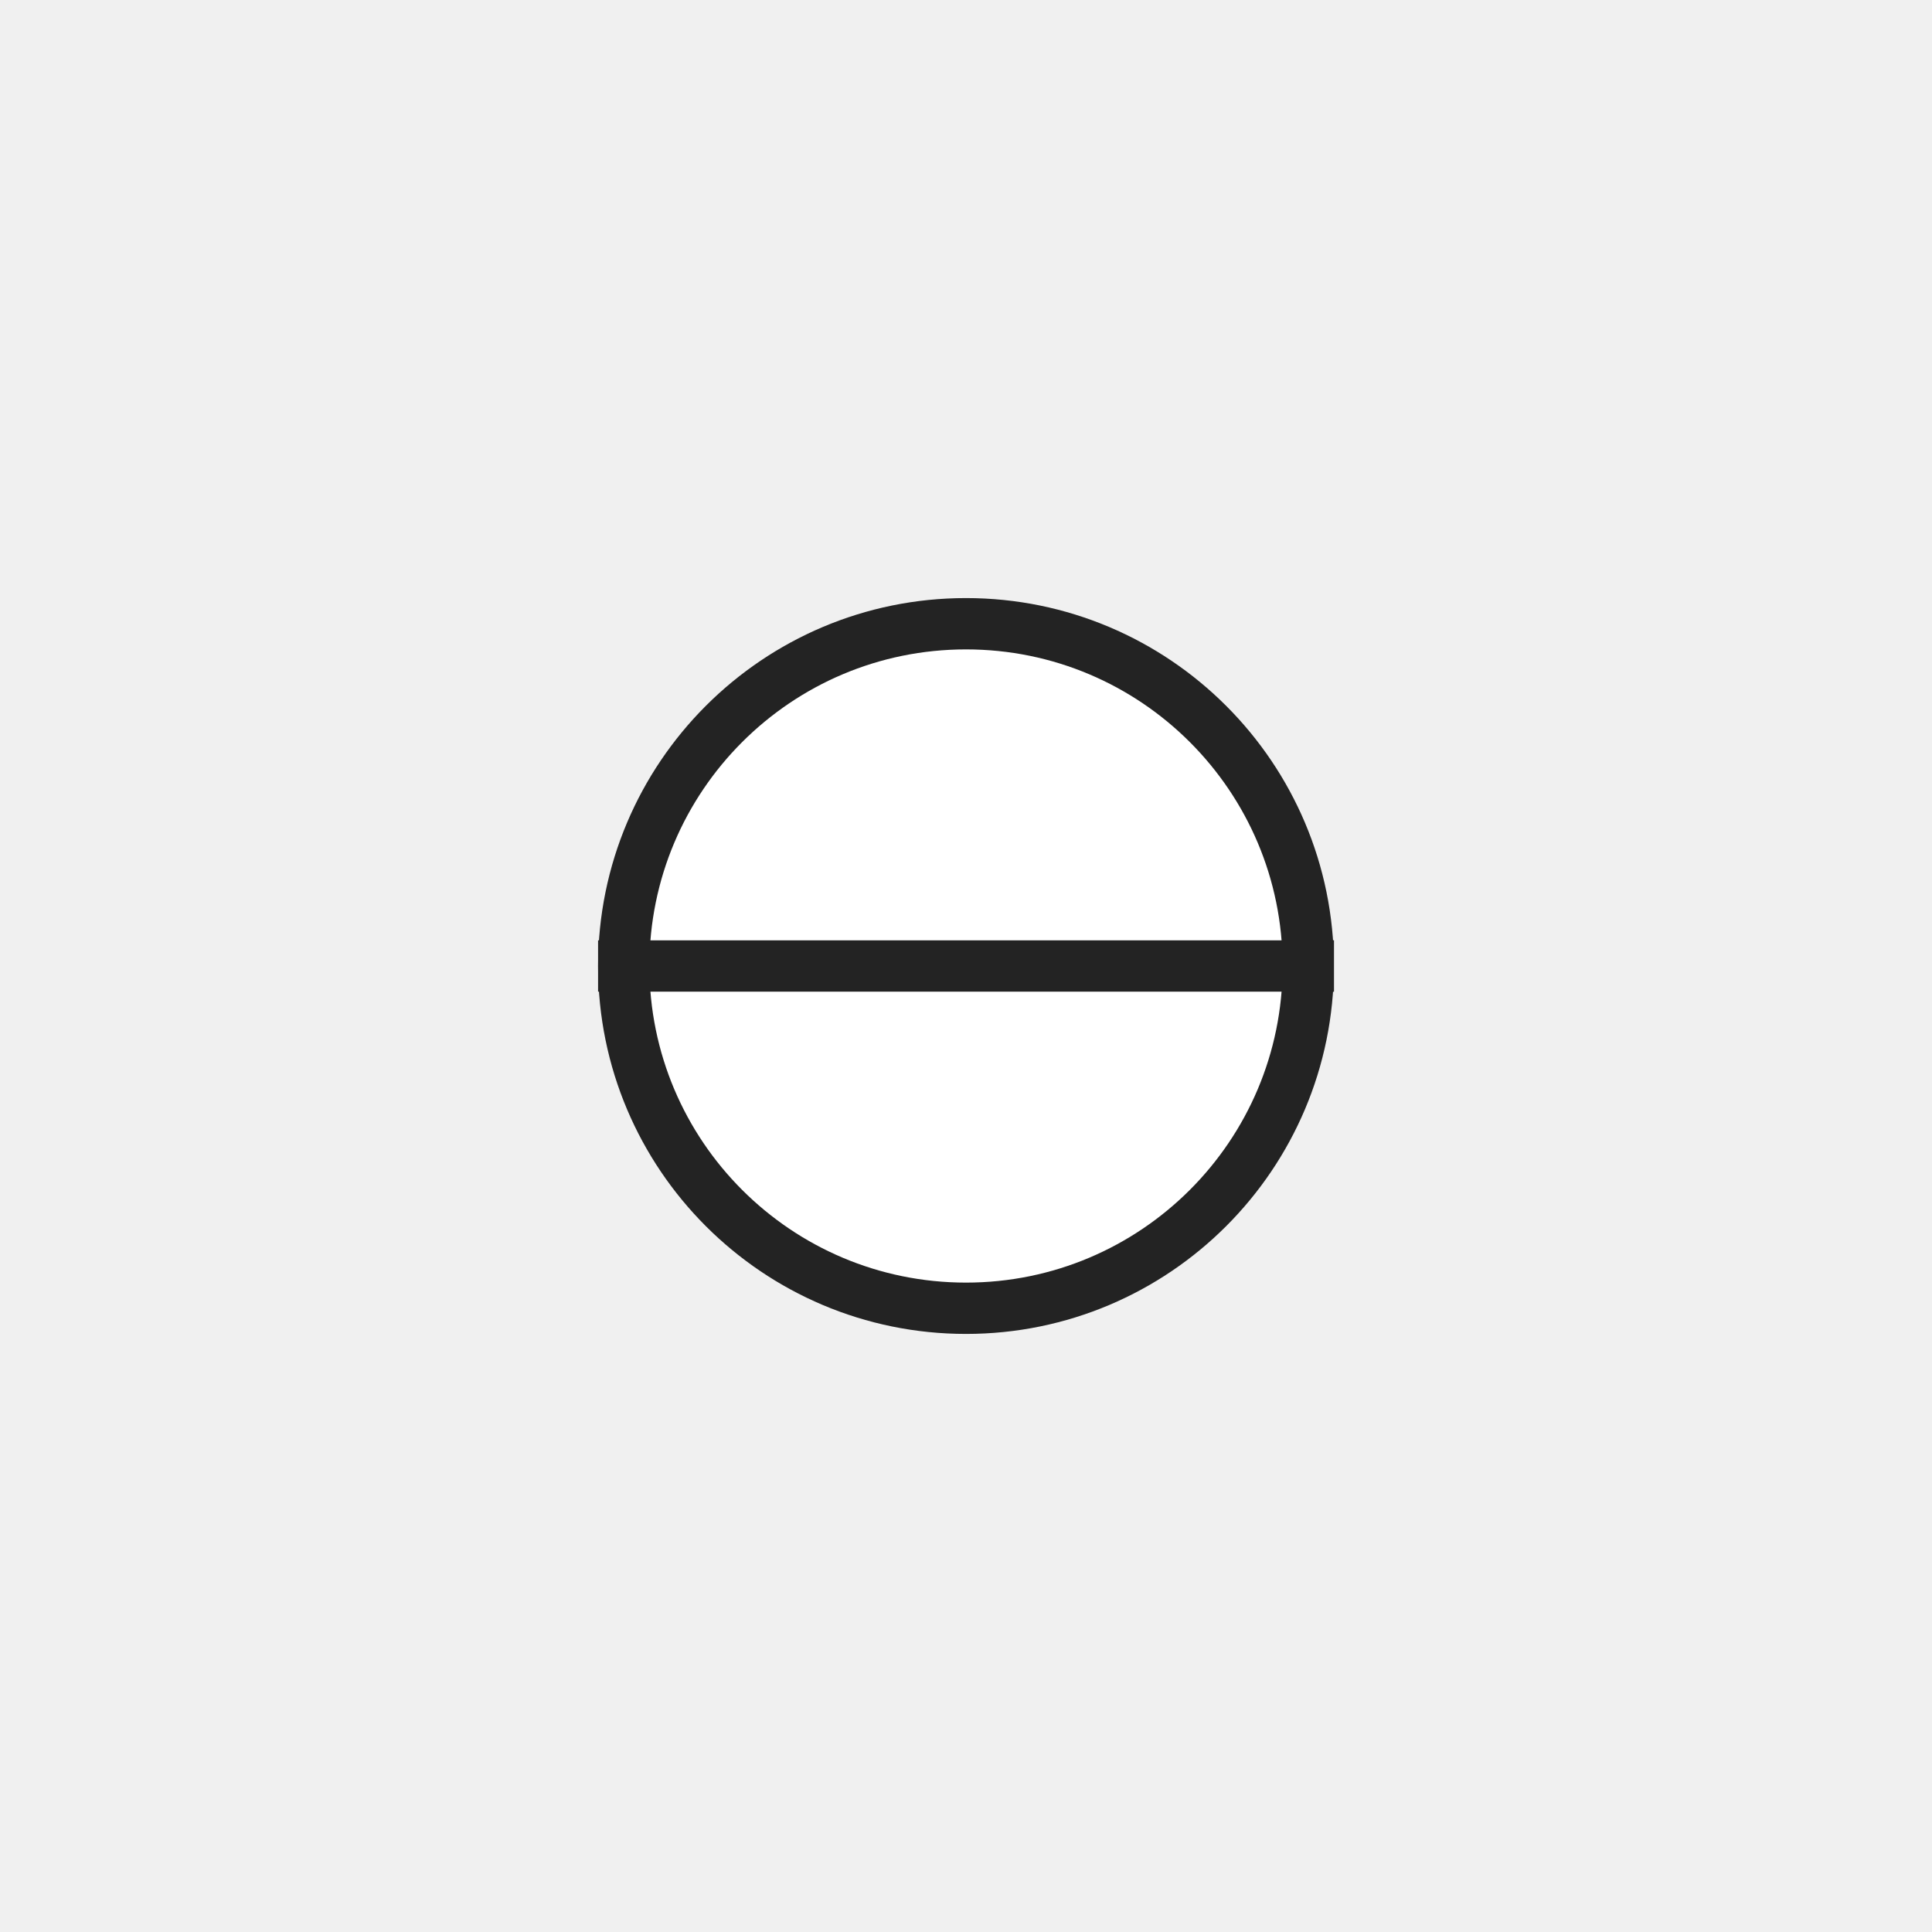
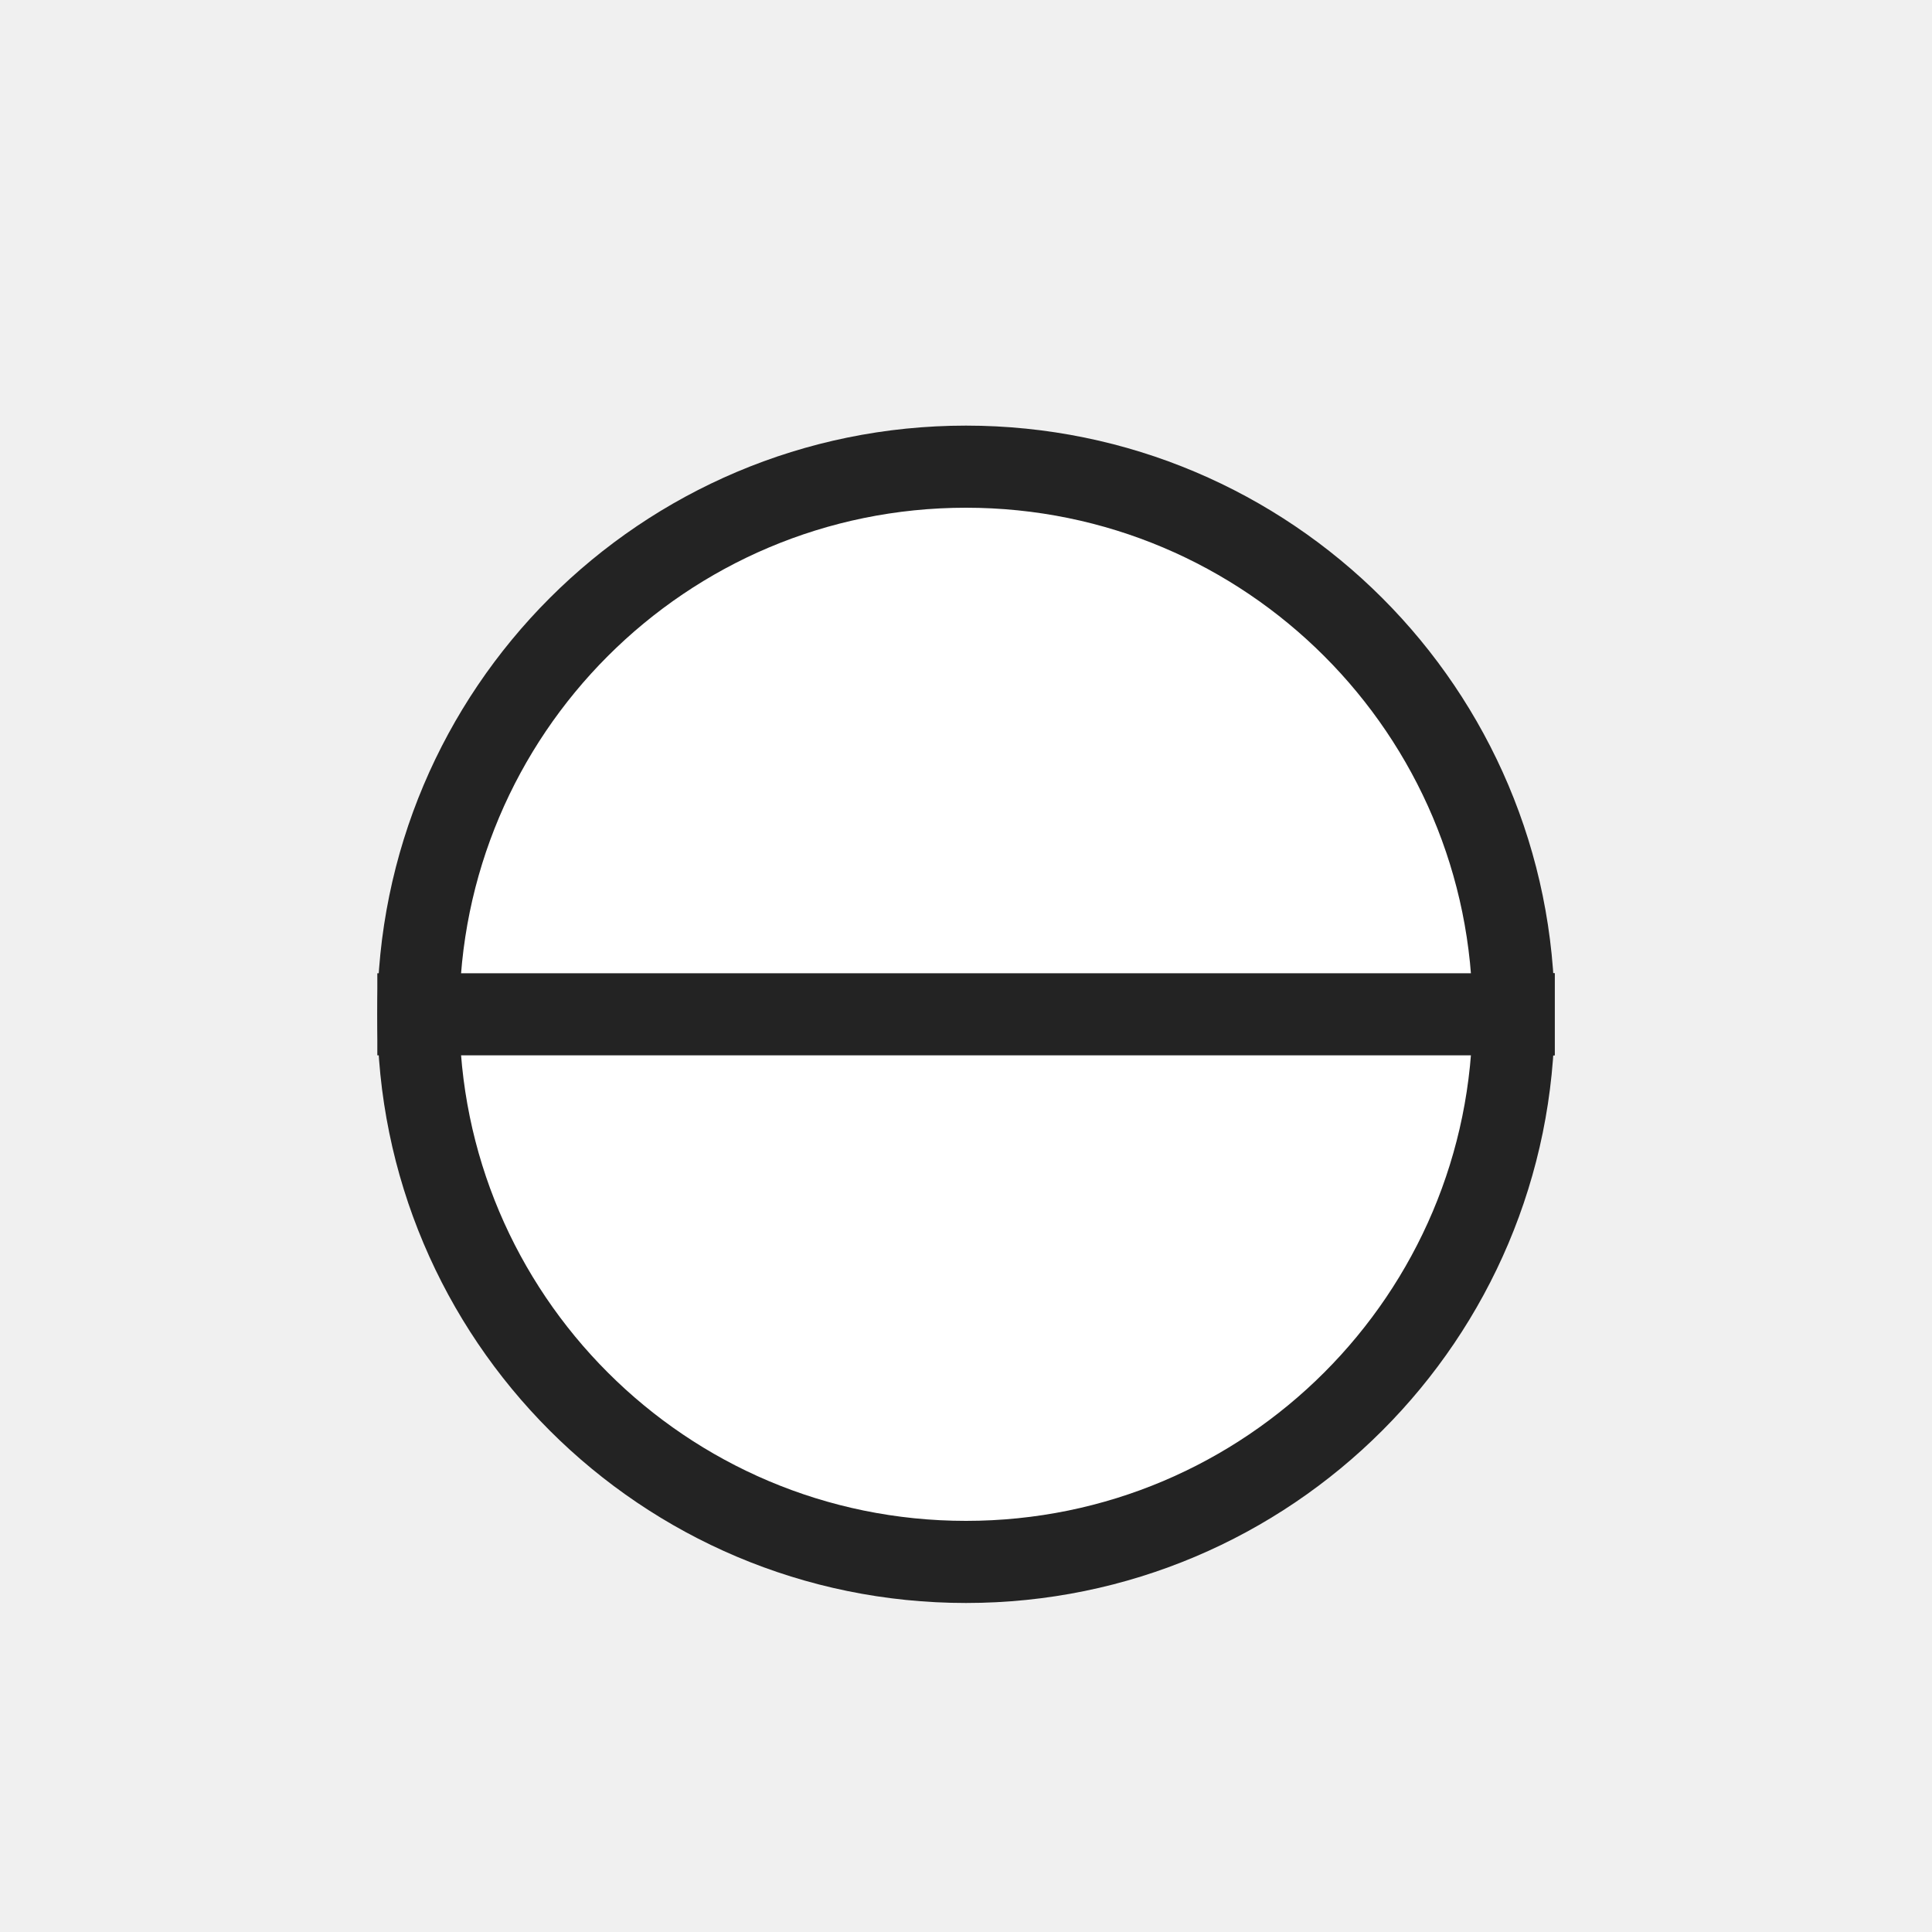
- <svg xmlns="http://www.w3.org/2000/svg" width="11.289mm" height="11.289mm" viewBox="0 0 32 32" version="1.2" baseProfile="tiny">
+ <svg xmlns="http://www.w3.org/2000/svg" width="32" height="32" viewBox="6 11 20 9" version="1.2" baseProfile="tiny">
  <defs>
</defs>
  <g fill="none" stroke="black" stroke-width="1" fill-rule="evenodd" stroke-linecap="square" stroke-linejoin="bevel">
    <g fill="#ffffff" fill-opacity="1" stroke="#232323" stroke-opacity="1" stroke-width="0.85" stroke-linecap="square" stroke-linejoin="bevel" transform="matrix(1,0,0,1,0,0)" font-family="MS Shell Dlg 2" font-size="8.25" font-weight="400" font-style="normal">
      <path vector-effect="none" fill-rule="evenodd" d="M21.669,16 C21.669,19.131 19.131,21.669 16,21.669 C12.869,21.669 10.331,19.131 10.331,16 C10.331,12.869 12.869,10.331 16,10.331 C19.131,10.331 21.669,12.869 21.669,16 " />
    </g>
    <g fill="none" stroke="#232323" stroke-opacity="1" stroke-width="0.85" stroke-linecap="square" stroke-linejoin="bevel" transform="matrix(1,0,0,1,0,0)" font-family="MS Shell Dlg 2" font-size="8.25" font-weight="400" font-style="normal">
      <path vector-effect="none" fill-rule="evenodd" d="M21.669,16 L10.331,16" />
    </g>
  </g>
</svg>
